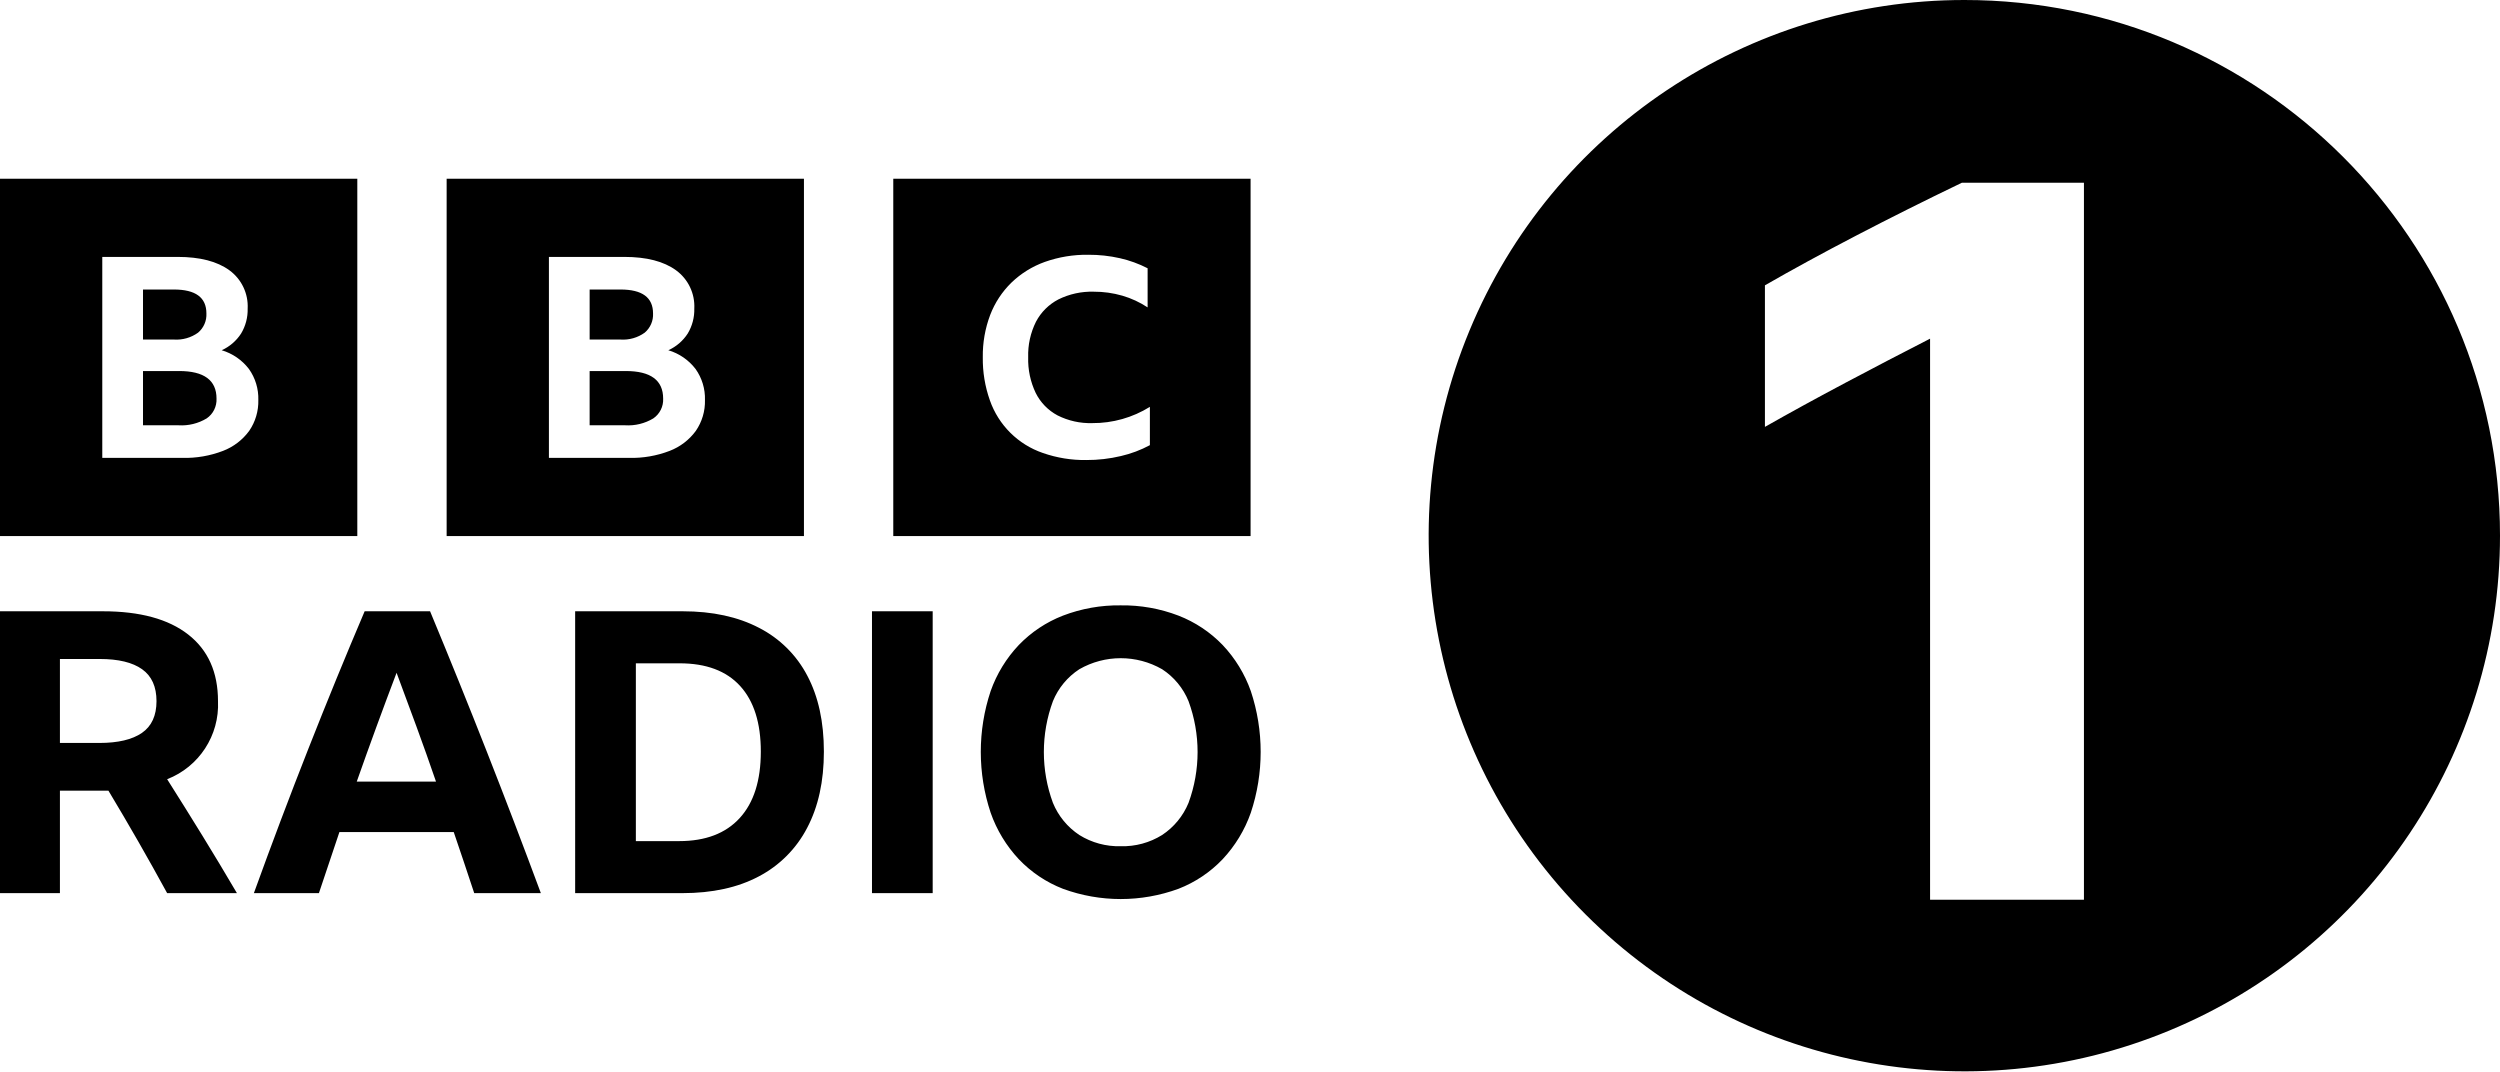
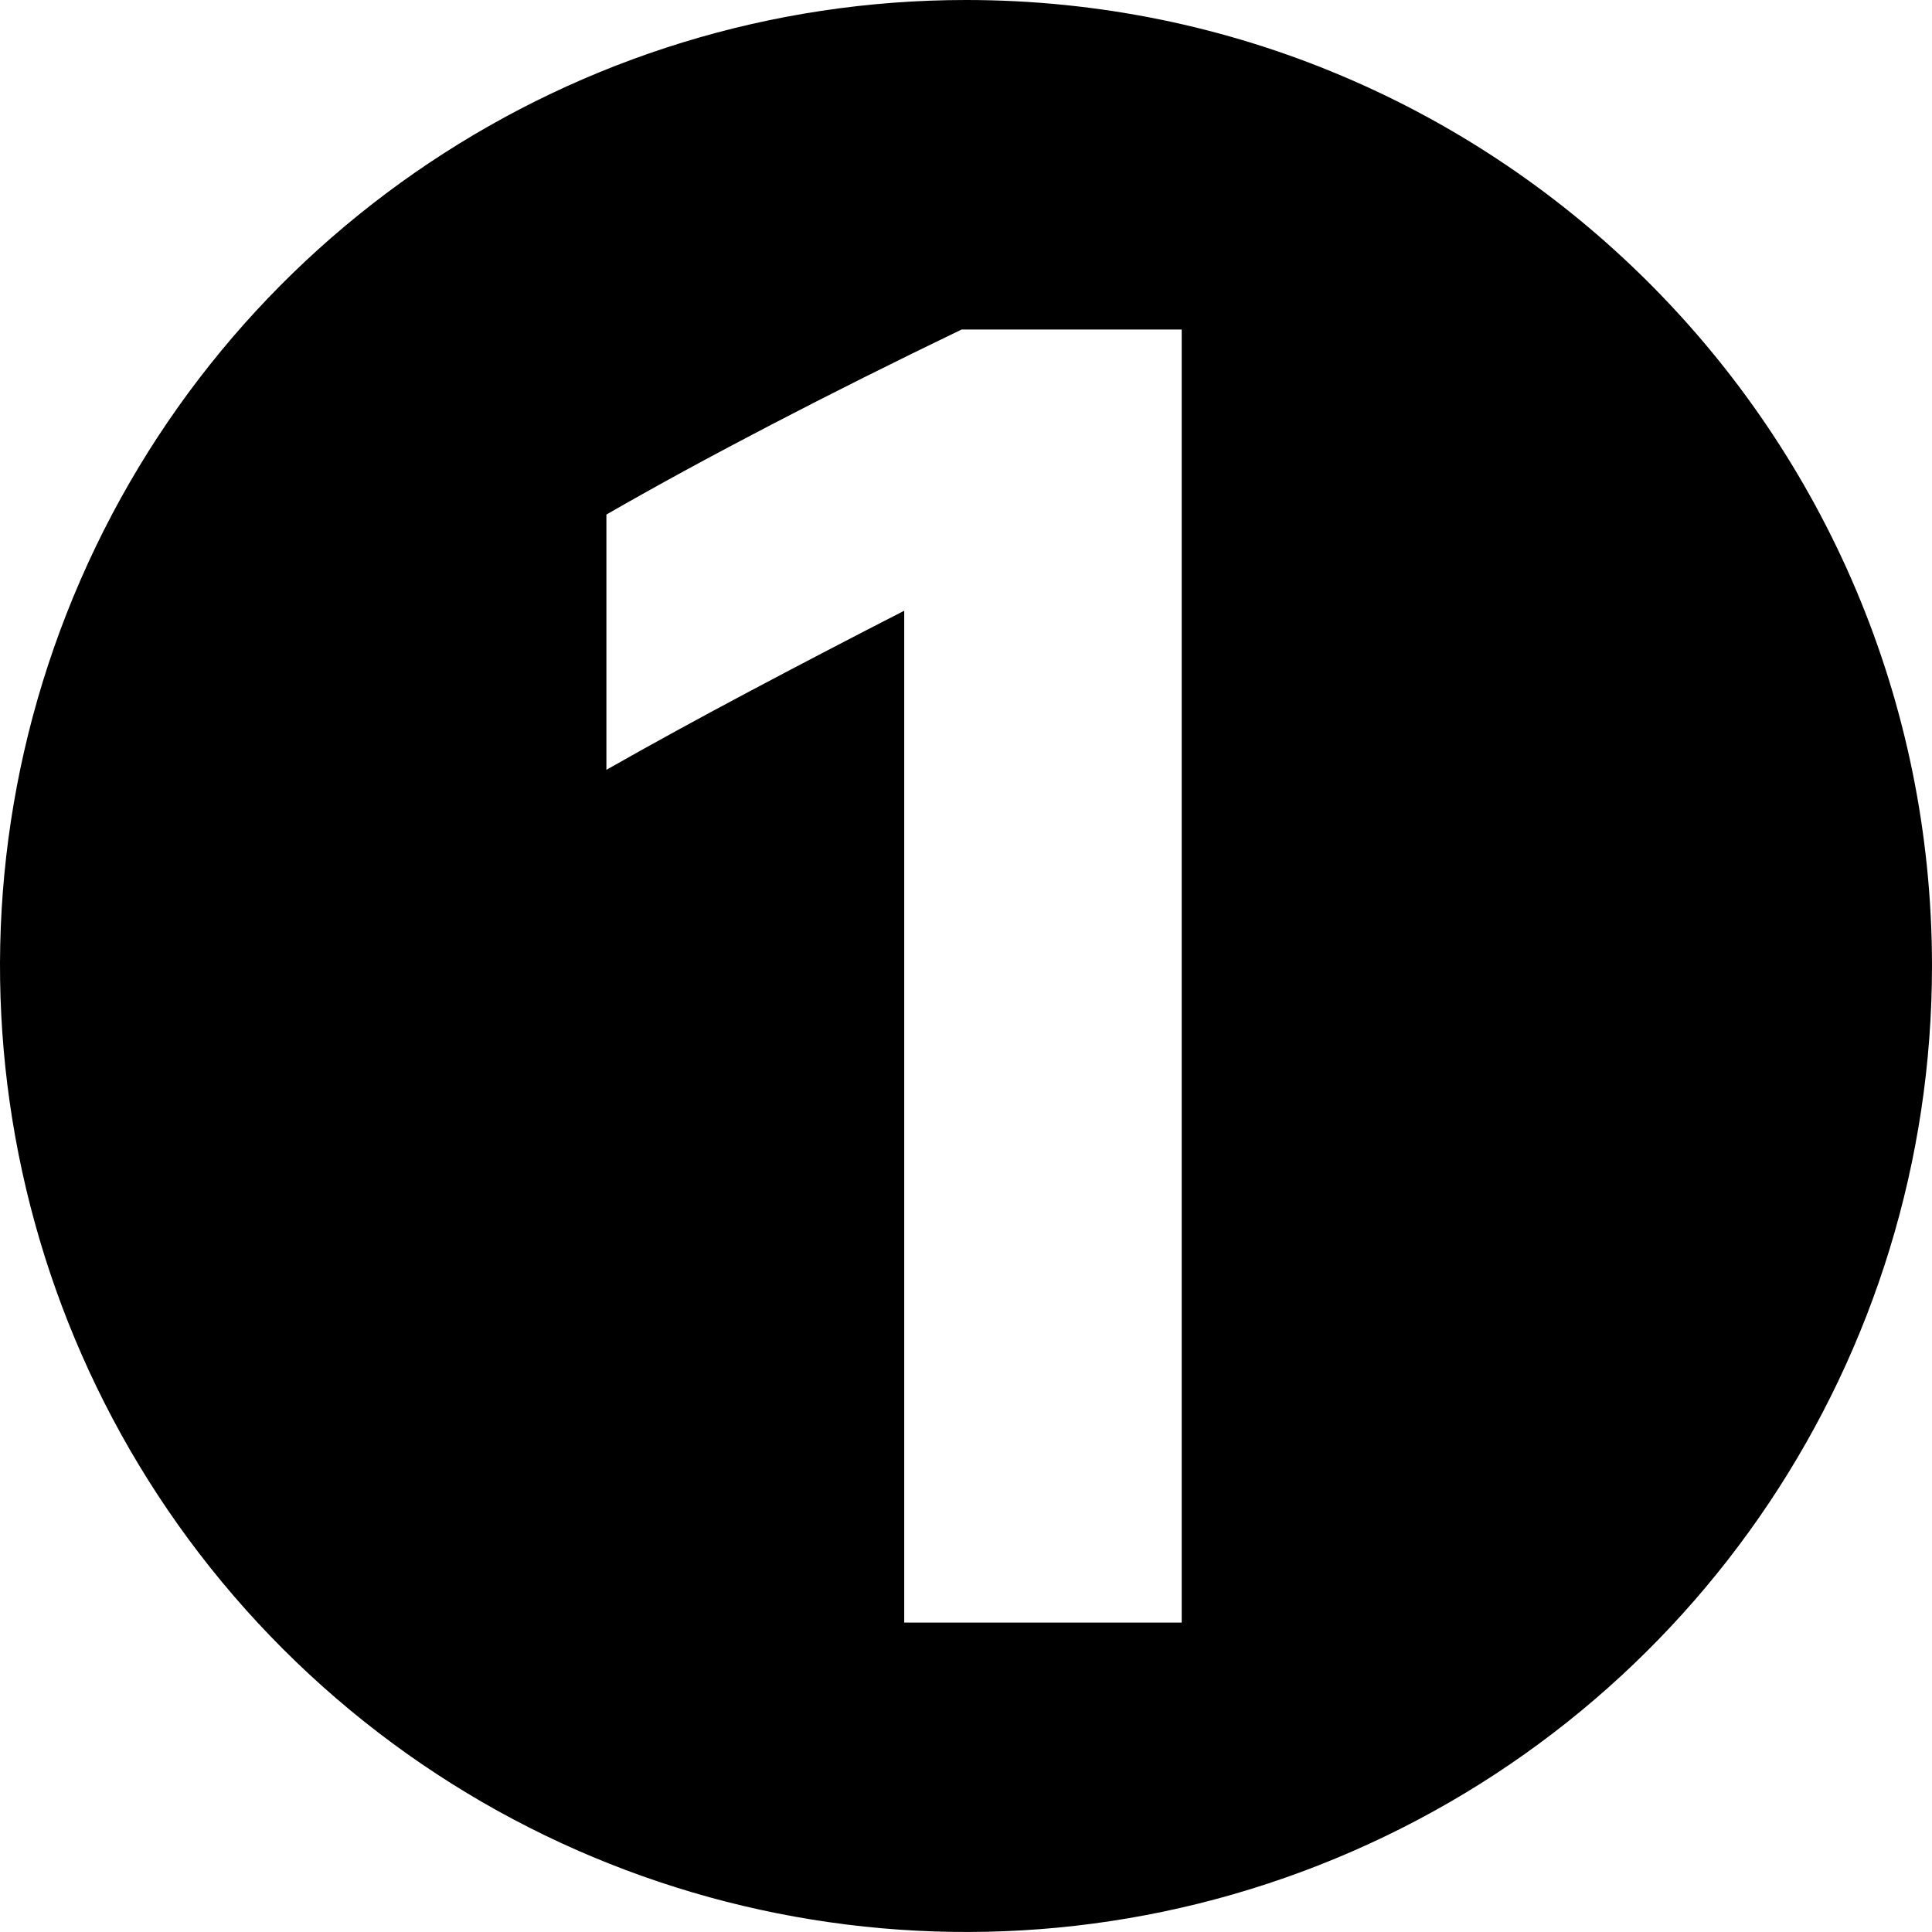
- <svg xmlns="http://www.w3.org/2000/svg" viewBox="0 0 512 219.409" version="1.1" id="svg4">
-   <defs id="defs8" />
-   <path d="m 12.272,161.926 v 20.99 H 0 v -57.726 h 21.071 c 7.589,0 13.415,1.588 17.48,4.765 4.063,3.175 6.095,7.723 6.096,13.644 0.315,7.01 -3.875,13.44 -10.415,15.984 2.421,3.821 4.816,7.656 7.185,11.505 2.368,3.849 4.736,7.791 7.105,11.827 H 34.232 c -3.876,-7.105 -7.885,-14.102 -12.029,-20.99 z m 0,-9.768 h 8.073 c 3.821,0 6.727,-0.686 8.72,-2.058 1.99,-1.375 2.985,-3.542 2.987,-6.5 0,-2.961 -0.982,-5.141 -2.946,-6.541 -1.966,-1.399 -4.859,-2.098 -8.679,-2.098 H 12.272 Z M 97.122,182.916 c -1.401,-4.25 -2.8,-8.421 -4.198,-12.513 H 69.512 c -1.401,4.143 -2.8,8.314 -4.198,12.513 H 51.993 c 3.66,-10.117 7.387,-19.994 11.183,-29.63 3.794,-9.632 7.629,-18.997 11.504,-28.094 h 13.401 c 3.982,9.581 7.871,19.202 11.666,28.864 3.795,9.661 7.469,19.282 11.021,28.861 H 97.122 Z M 73.063,160.068 h 16.228 c -1.292,-3.768 -2.624,-7.522 -3.996,-11.261 -1.373,-3.741 -2.732,-7.415 -4.077,-11.021 -2.799,7.372 -5.518,14.799 -8.155,22.282 z m 44.727,-34.878 h 22.041 c 6.081,0 11.289,1.13 15.622,3.39 4.234,2.165 7.69,5.594 9.889,9.811 2.261,4.277 3.391,9.457 3.39,15.539 0,6.084 -1.143,11.291 -3.43,15.622 -2.201,4.245 -5.653,7.712 -9.889,9.932 -4.307,2.289 -9.528,3.433 -15.662,3.43 h -21.96 z m 21.315,47.069 c 5.38,0 9.511,-1.575 12.393,-4.725 2.878,-3.147 4.317,-7.681 4.319,-13.604 0,-5.864 -1.413,-10.344 -4.238,-13.441 -2.826,-3.096 -6.957,-4.643 -12.393,-4.641 h -8.962 v 36.411 z m 39.477,-47.069 h 12.432 v 57.726 h -12.432 z m 50.943,-1.212 c 4.04,-0.057 8.054,0.656 11.827,2.101 3.415,1.325 6.5,3.377 9.042,6.014 2.563,2.71 4.53,5.927 5.773,9.444 2.69,8.085 2.69,16.824 0,24.908 -1.242,3.542 -3.208,6.786 -5.773,9.525 -2.532,2.659 -5.62,4.727 -9.042,6.057 -7.637,2.797 -16.018,2.797 -23.655,0 -3.422,-1.33 -6.51,-3.398 -9.041,-6.057 -2.566,-2.739 -4.532,-5.984 -5.773,-9.526 -2.69,-8.084 -2.69,-16.822 0,-24.907 1.242,-3.518 3.209,-6.735 5.773,-9.445 2.542,-2.637 5.627,-4.689 9.041,-6.014 3.774,-1.444 7.788,-2.157 11.828,-2.101 z m 0,49.33 c 2.99,0.081 5.938,-0.719 8.477,-2.299 2.422,-1.601 4.307,-3.894 5.409,-6.58 2.474,-6.723 2.474,-14.107 0,-20.829 -1.095,-2.68 -2.982,-4.963 -5.409,-6.542 -5.25,-3.012 -11.704,-3.012 -16.954,0 -2.428,1.578 -4.315,3.861 -5.409,6.542 -2.477,6.722 -2.477,14.107 0,20.829 1.102,2.686 2.987,4.979 5.409,6.58 2.539,1.581 5.487,2.38 8.476,2.299 z M 0,36.608 V 109.785 H 73.177 V 36.608 Z m 51.031,51.642 c -1.354,1.846 -3.209,3.264 -5.345,4.086 -2.659,1.022 -5.492,1.511 -8.339,1.44 H 20.947 V 52.615 h 15.447 c 4.552,0 8.078,0.911 10.578,2.733 2.499,1.817 3.909,4.774 3.75,7.859 0.044,1.791 -0.421,3.558 -1.343,5.095 -0.967,1.501 -2.347,2.691 -3.974,3.426 2.213,0.659 4.162,1.998 5.569,3.829 1.321,1.853 1.999,4.087 1.931,6.362 0.06,2.256 -0.597,4.472 -1.875,6.332 z M 40.565,68.129 c 1.154,-0.975 1.786,-2.434 1.707,-3.943 0,-3.262 -2.22,-4.893 -6.661,-4.893 h -6.324 v 10.247 h 6.324 c 1.765,0.12 3.517,-0.378 4.954,-1.411 z m -3.891,7.859 H 29.287 V 87.1 h 7.276 c 2.02,0.125 4.031,-0.367 5.765,-1.412 1.33,-0.912 2.093,-2.448 2.015,-4.059 0,-3.762 -2.556,-5.642 -7.668,-5.642 z M 91.472,36.608 V 109.785 H 164.648 V 36.608 Z m 51.03,51.642 c -1.354,1.846 -3.209,3.264 -5.345,4.086 -2.659,1.022 -5.492,1.511 -8.339,1.44 H 112.418 V 52.615 h 15.447 c 4.552,0 8.078,0.911 10.578,2.733 2.499,1.817 3.909,4.774 3.75,7.859 0.044,1.791 -0.421,3.558 -1.343,5.095 -0.967,1.501 -2.347,2.691 -3.974,3.426 2.213,0.659 4.162,1.998 5.569,3.829 1.321,1.853 1.999,4.087 1.931,6.362 0.06,2.256 -0.596,4.472 -1.875,6.332 z M 132.036,68.129 c 1.154,-0.975 1.786,-2.434 1.707,-3.943 0,-3.262 -2.22,-4.893 -6.661,-4.893 h -6.324 v 10.247 h 6.324 c 1.765,0.12 3.517,-0.378 4.954,-1.411 z m -3.891,7.859 h -7.388 V 87.1 h 7.276 c 2.02,0.125 4.031,-0.367 5.765,-1.411 1.33,-0.912 2.093,-2.448 2.015,-4.059 0,-3.762 -2.556,-5.642 -7.668,-5.642 z m 54.797,33.796 h 73.177 V 36.608 h -73.177 z m 52.556,-18.616 c -1.868,1.003 -3.86,1.752 -5.926,2.229 -2.322,0.554 -4.702,0.829 -7.089,0.818 -3.024,0.044 -6.033,-0.443 -8.889,-1.439 -5.083,-1.736 -9.088,-5.709 -10.864,-10.778 -1.005,-2.834 -1.497,-5.825 -1.453,-8.831 -0.043,-2.956 0.469,-5.894 1.511,-8.661 0.956,-2.499 2.443,-4.762 4.358,-6.631 1.951,-1.877 4.278,-3.32 6.826,-4.233 2.862,-1.013 5.882,-1.509 8.918,-1.466 2.179,-0.011 4.352,0.225 6.478,0.706 1.967,0.446 3.87,1.138 5.664,2.06 v 8.013 c -1.593,-1.055 -3.336,-1.863 -5.171,-2.398 -1.907,-0.552 -3.883,-0.827 -5.868,-0.818 -2.504,-0.072 -4.987,0.47 -7.233,1.58 -1.961,1.019 -3.563,2.614 -4.59,4.57 -1.126,2.257 -1.675,4.758 -1.598,7.279 -0.073,2.523 0.454,5.028 1.54,7.307 0.976,1.961 2.54,3.569 4.473,4.598 2.204,1.111 4.65,1.654 7.117,1.581 4.167,0.027 8.256,-1.128 11.794,-3.33 v 7.844 z" id="path2" />
-   <path d="m 402.296,0 c -44.371,0 -84.374,26.729 -101.353,67.722 -16.979,40.993 -7.591,88.176 23.784,119.552 31.375,31.375 78.559,40.763 119.552,23.784 C 485.271,194.078 512,154.076 512,109.704 512,49.116 462.884,0 402.296,0 Z m 24.495,184.272 h -31.512 V 69.359 c -5.745,2.941 -11.522,5.951 -17.331,9.032 -5.814,3.083 -11.311,6.094 -16.491,9.034 V 58.435 c 5.6,-3.221 11.832,-6.618 18.697,-10.19 6.86,-3.571 14.073,-7.178 21.638,-10.82 h 24.999 z" id="path825" fill="#000000" />
+ <svg xmlns="http://www.w3.org/2000/svg" xml:space="preserve" width="89.993mm" height="89.992mm" version="1.1" style="shape-rendering:geometricPrecision; text-rendering:geometricPrecision; image-rendering:optimizeQuality; fill-rule:evenodd; clip-rule:evenodd" viewBox="0 0 26982.01 26981.98">
+   <defs>
+     <style type="text/css">
+    
+     .fil0 {fill:black}
+    
+   </style>
+   </defs>
+   <g>
+     <path class="fil0" d="M13491.08 0c-5456.58,0 -10375.87,3286.98 -12463.91,8328.09 -2088.01,5041.11 -933.51,10843.5 2924.85,14701.86 3858.36,3858.36 9660.75,5012.87 14701.86,2924.85 5041.14,-2088.01 8328.12,-7007.3 8328.12,-12463.88 0,-7450.83 -6040.1,-13490.93 -13490.93,-13490.93zm3012.31 22660.93l-3875.18 0 0 -14131.51c-706.48,361.62 -1416.91,731.87 -2131.34,1110.76 -714.93,379.1 -1390.95,749.41 -2028.02,1110.97l0 -3565.1c688.64,-396.1 1455.08,-813.82 2299.3,-1253.09 843.62,-439.21 1730.62,-882.72 2660.98,-1330.53l3074.26 0 0 18058.5z" />
+   </g>
</svg>
